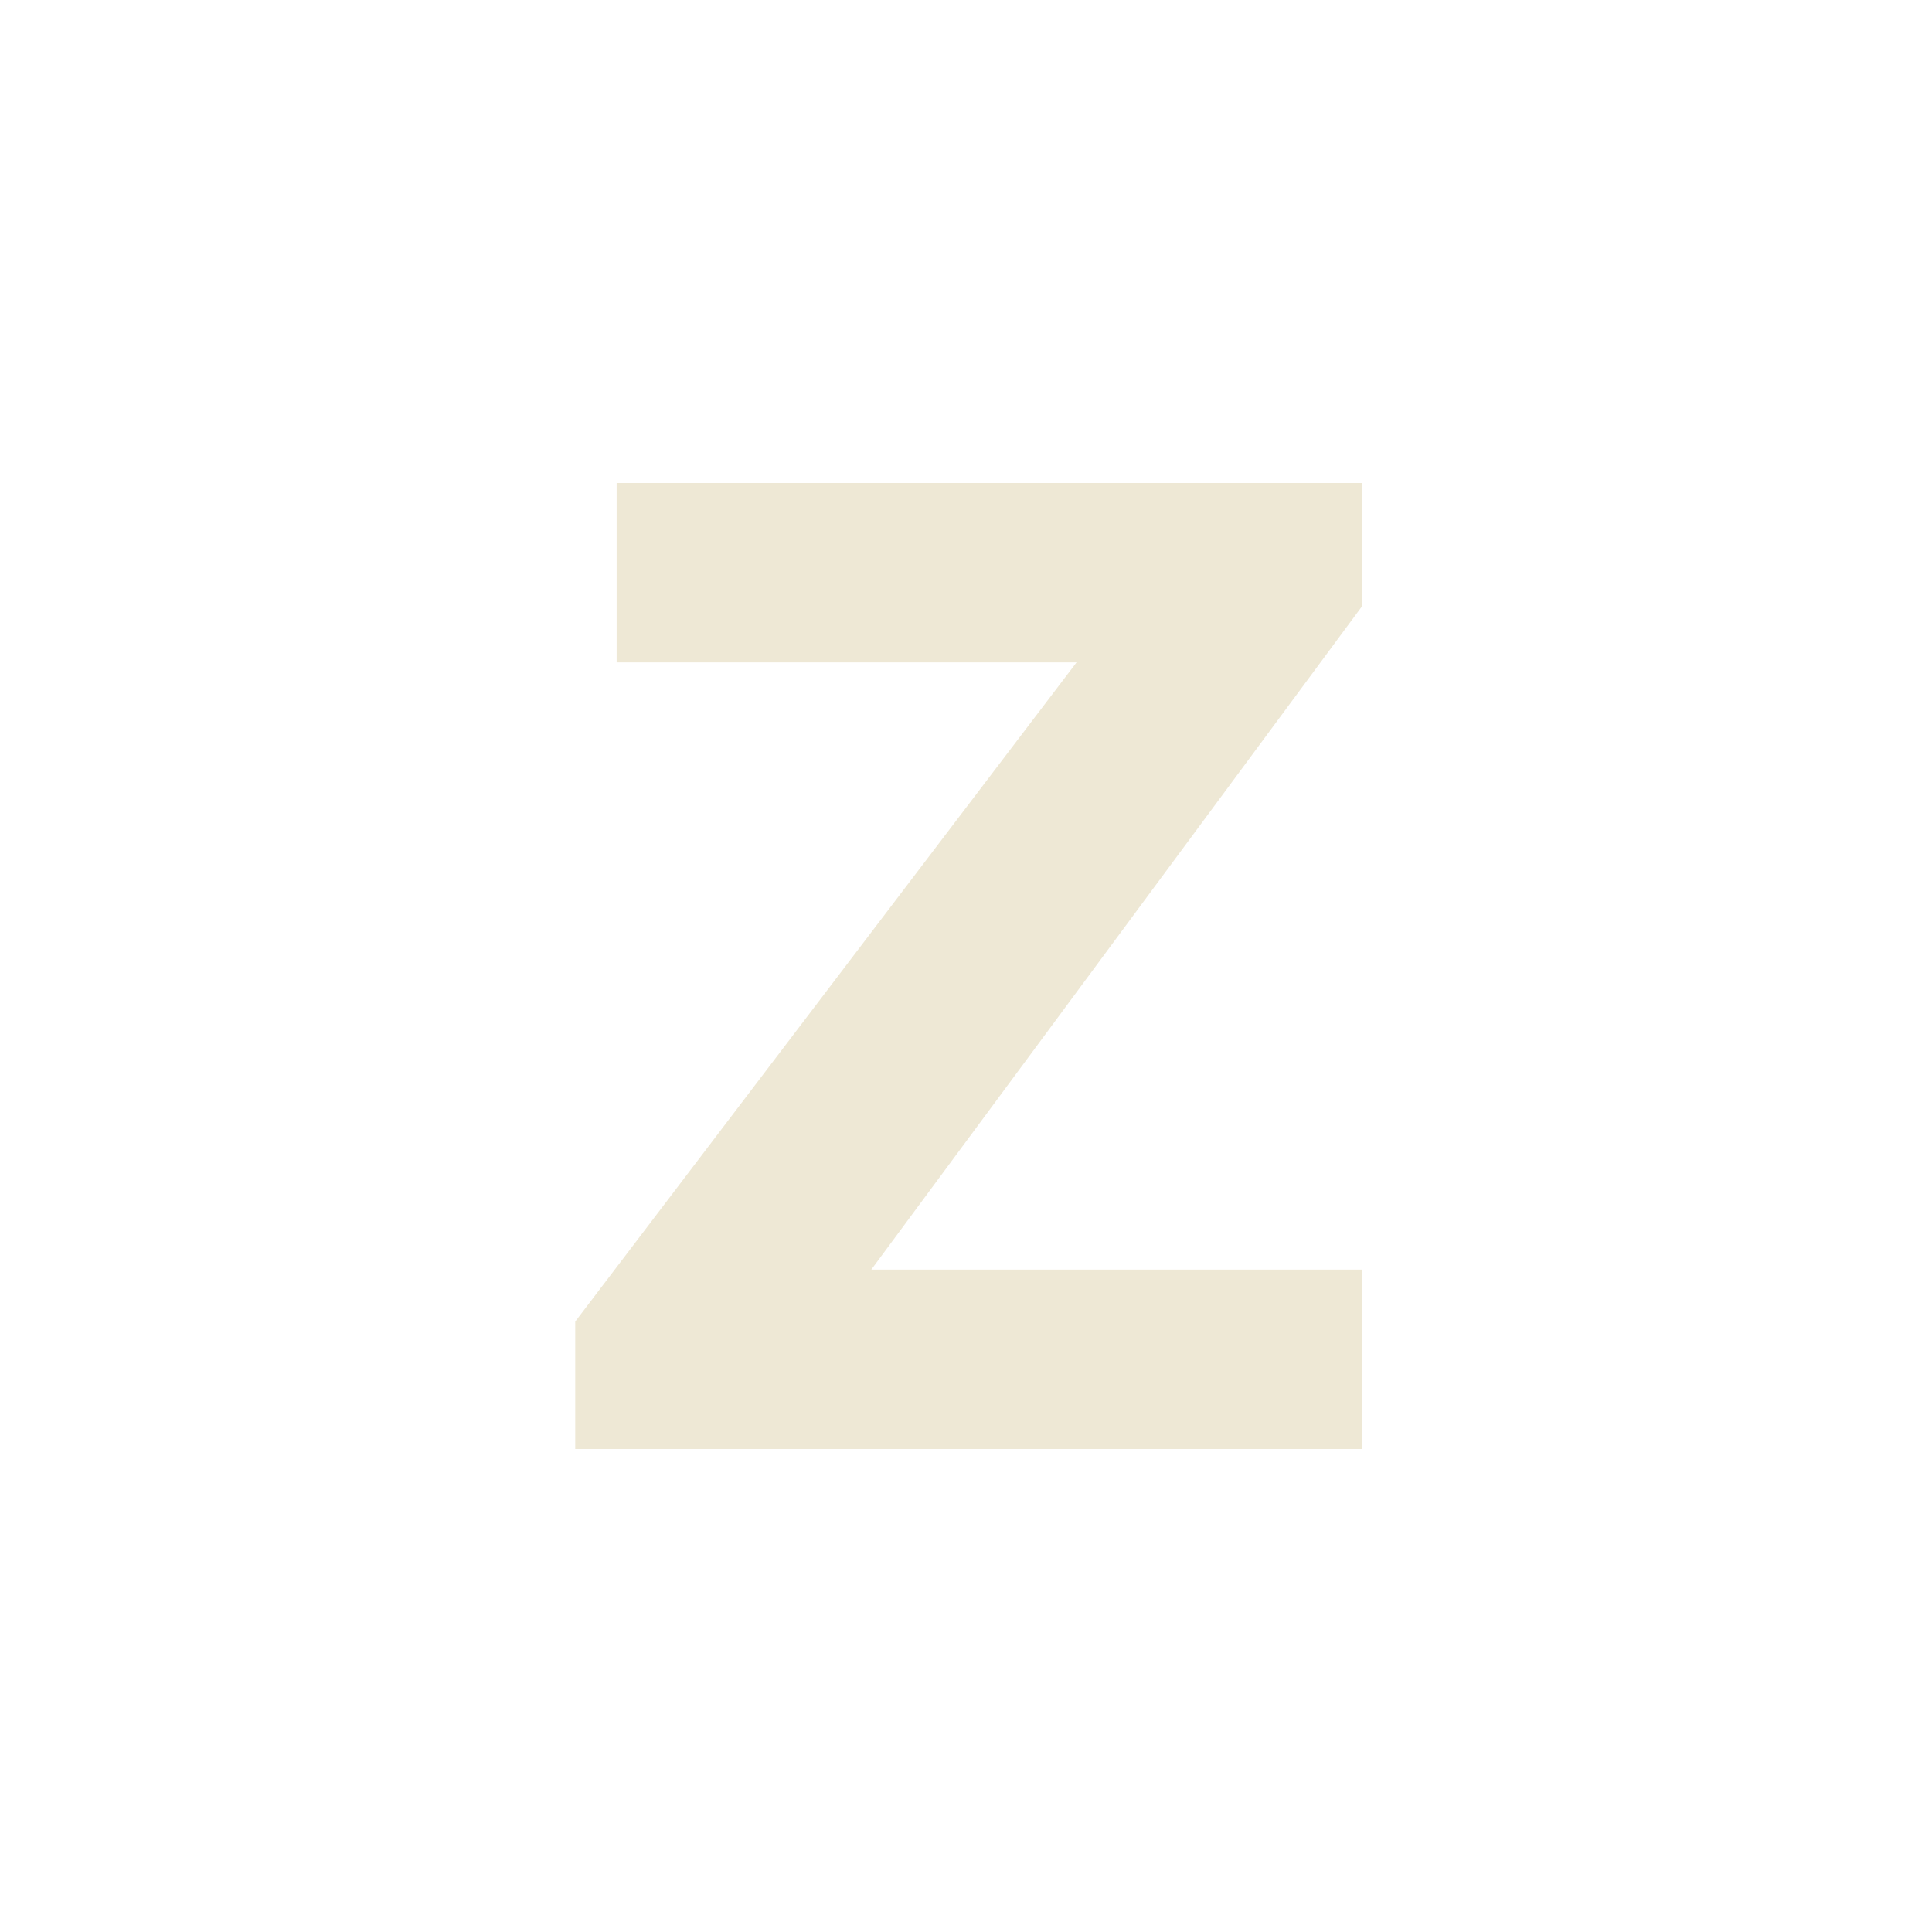
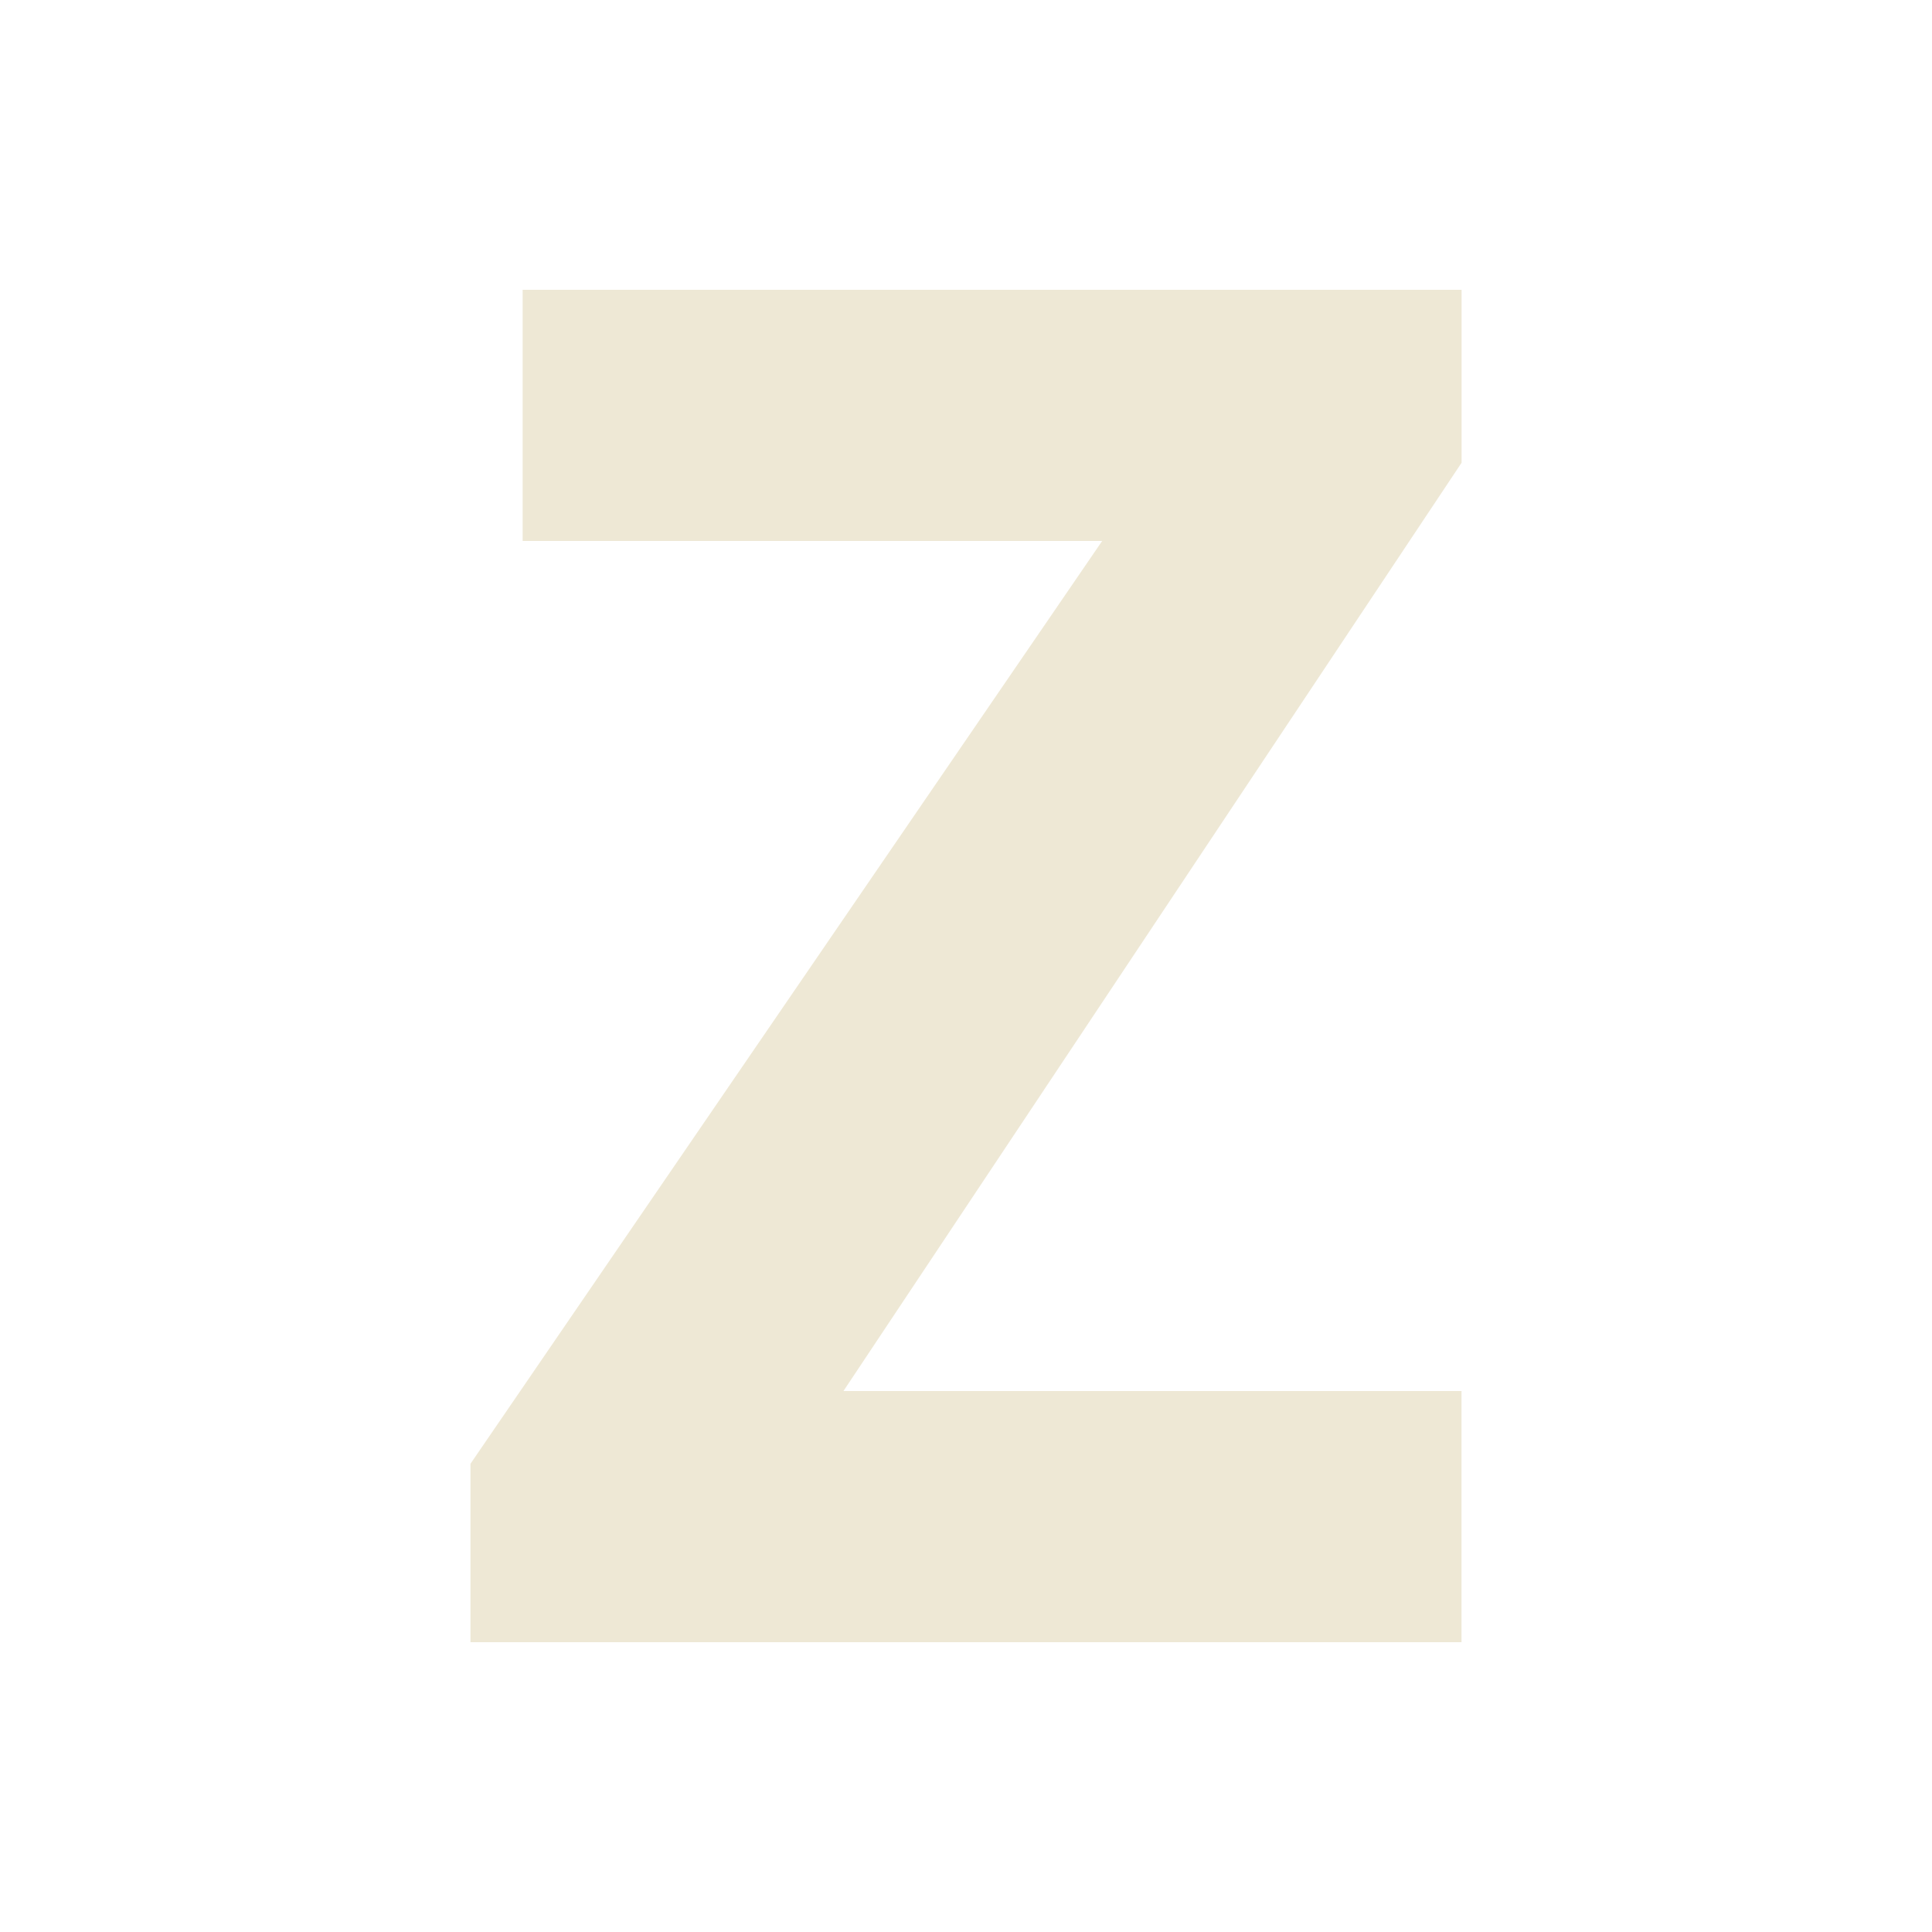
- <svg xmlns="http://www.w3.org/2000/svg" id="ehMaEVQpo801" viewBox="0 0 76 76" shape-rendering="geometricPrecision" text-rendering="geometricPrecision">
-   <path d="M53.571,57h-30.943v-5.013l19.721-25.93h-18.092v-7.057h29.314v4.86L34.275,49.943h19.297v7.057Z" fill="#eee8d5" stroke-linejoin="round" />
+ <svg xmlns="http://www.w3.org/2000/svg" id="eABiI5KFwgl1" viewBox="0 0 40 40" shape-rendering="geometricPrecision" text-rendering="geometricPrecision" project-id="06ddffbc842d40c3a49e617feaefe8db" export-id="688230c68bbd495e885e34db3a1f9801" cached="false">
+   <path d="M36.309,37.667h-13.68v-2.463l8.719-12.737h-7.999v-3.467h12.96v2.387L27.777,34.2h8.531v3.467Z" transform="matrix(1.5 0 0 1.5-24.2029-22.5)" fill="#eee8d5" stroke-linejoin="round" />
</svg>
